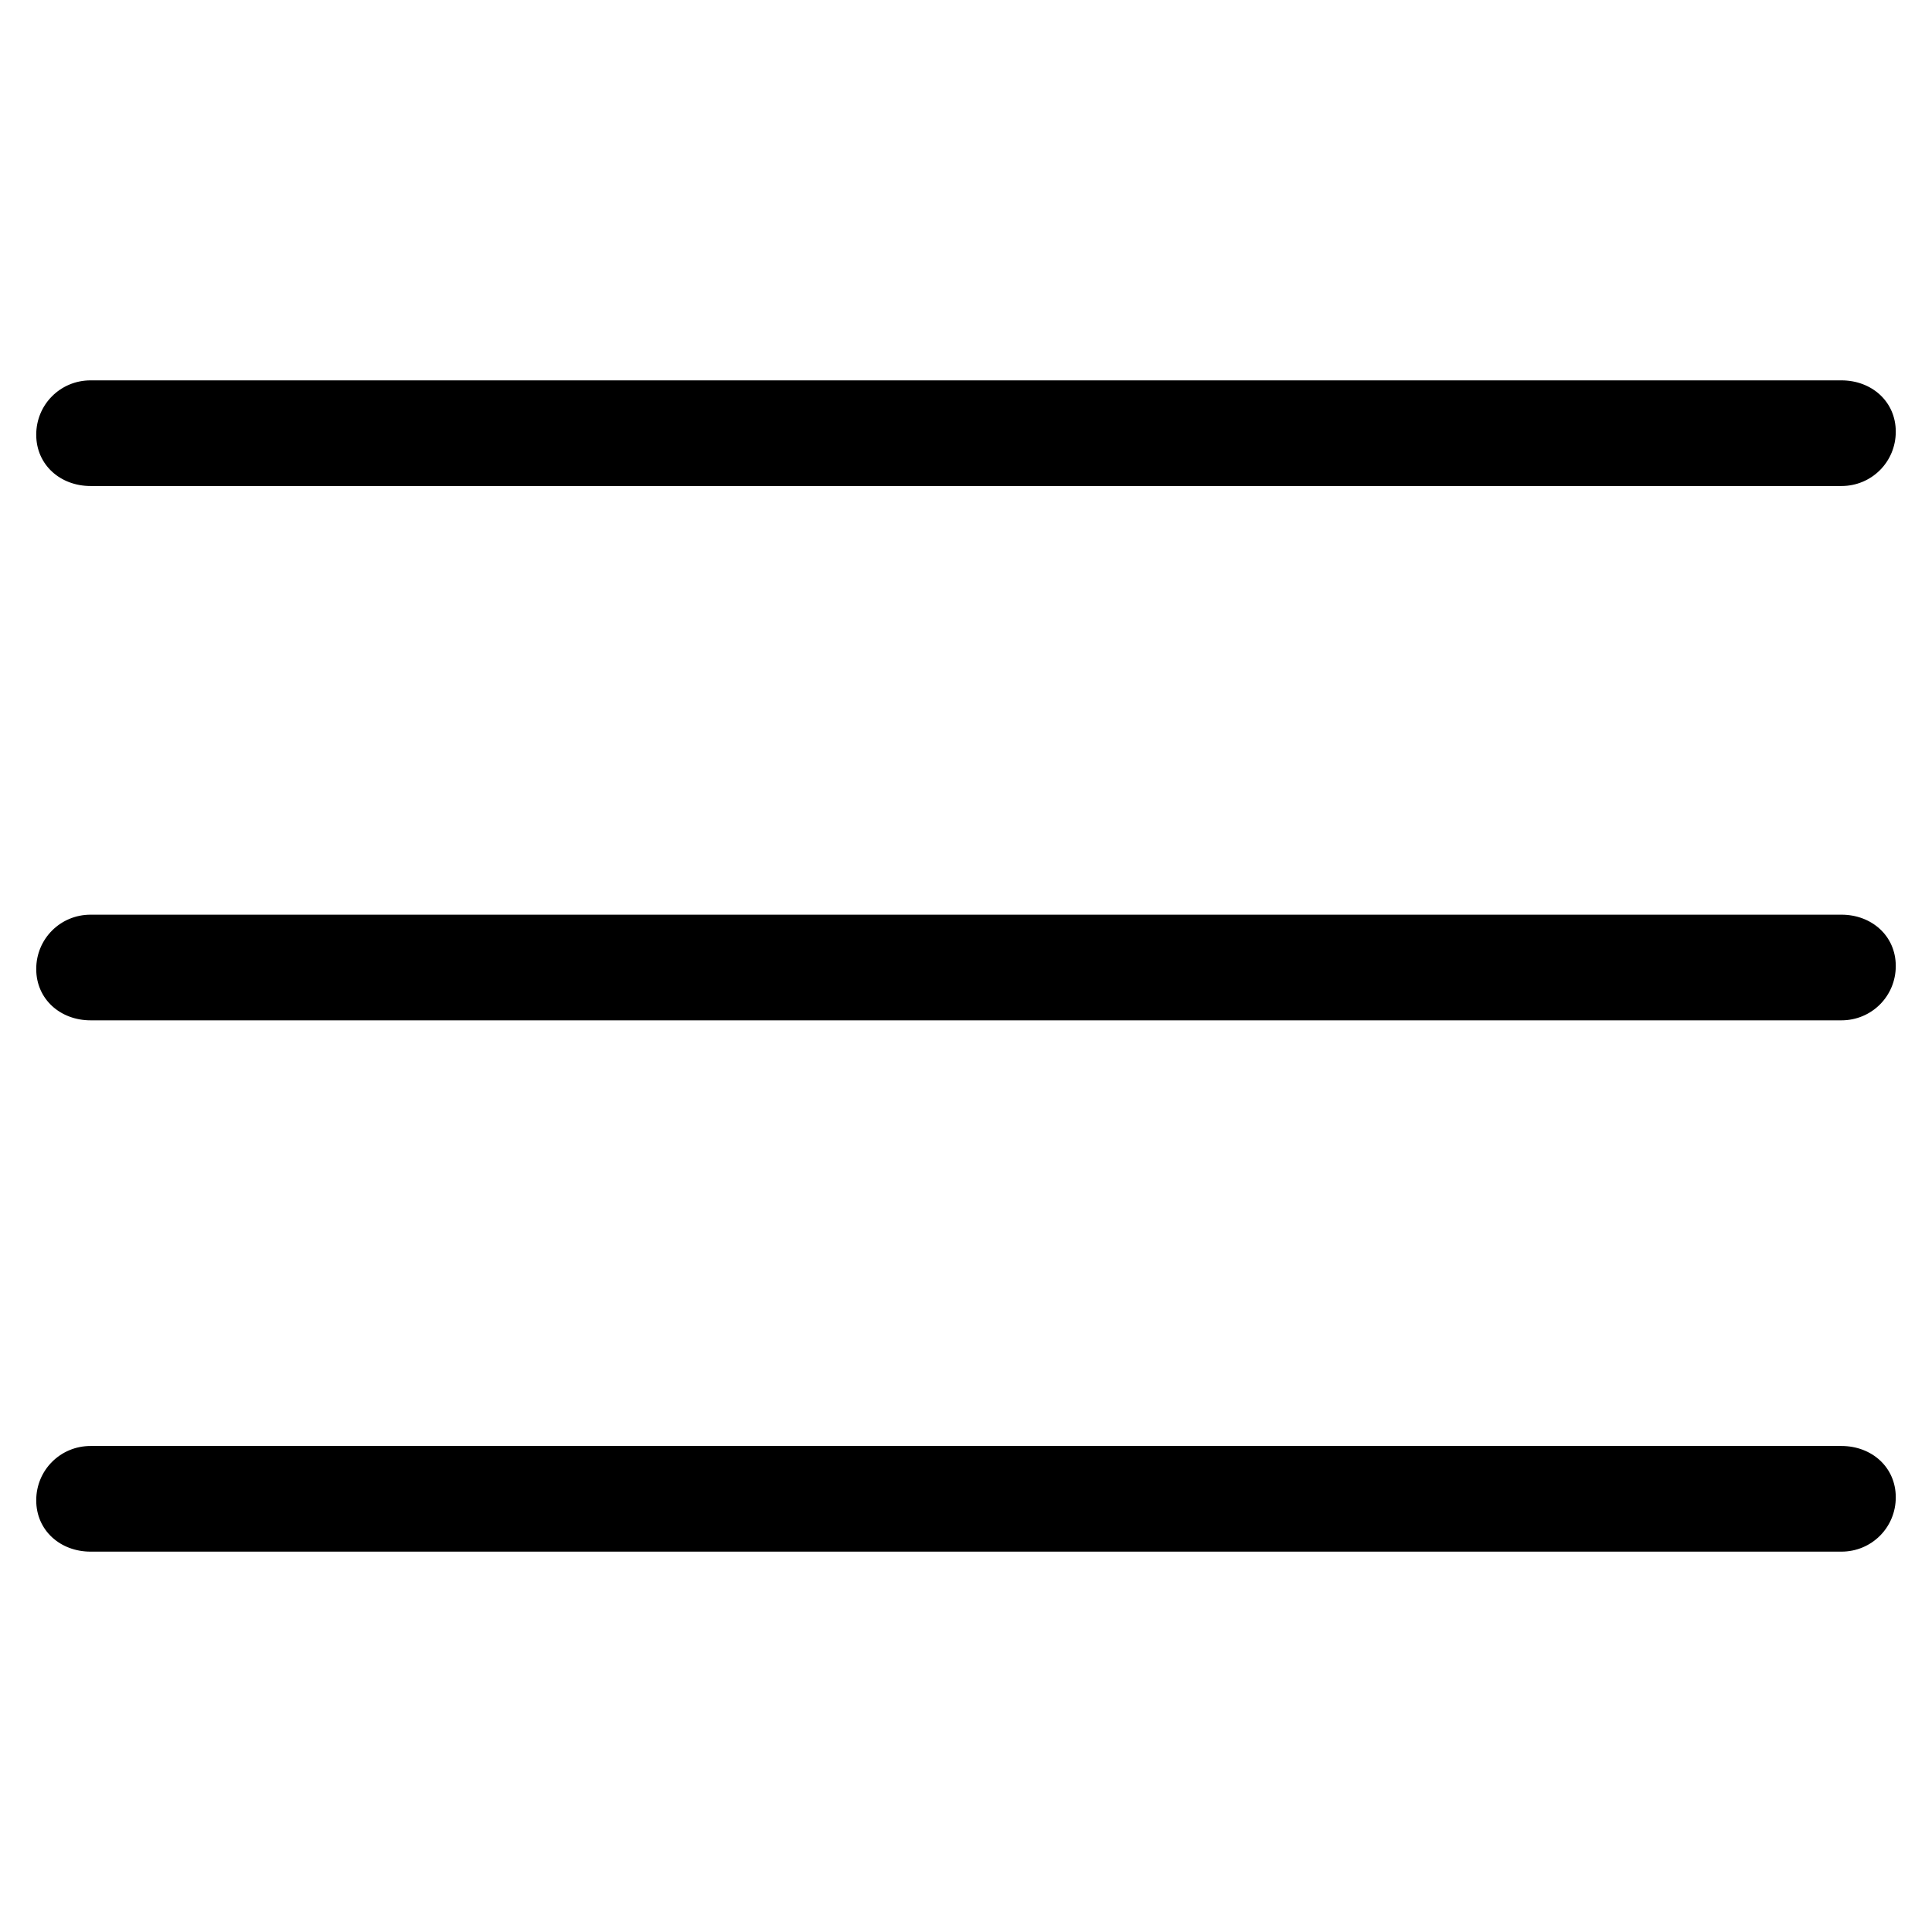
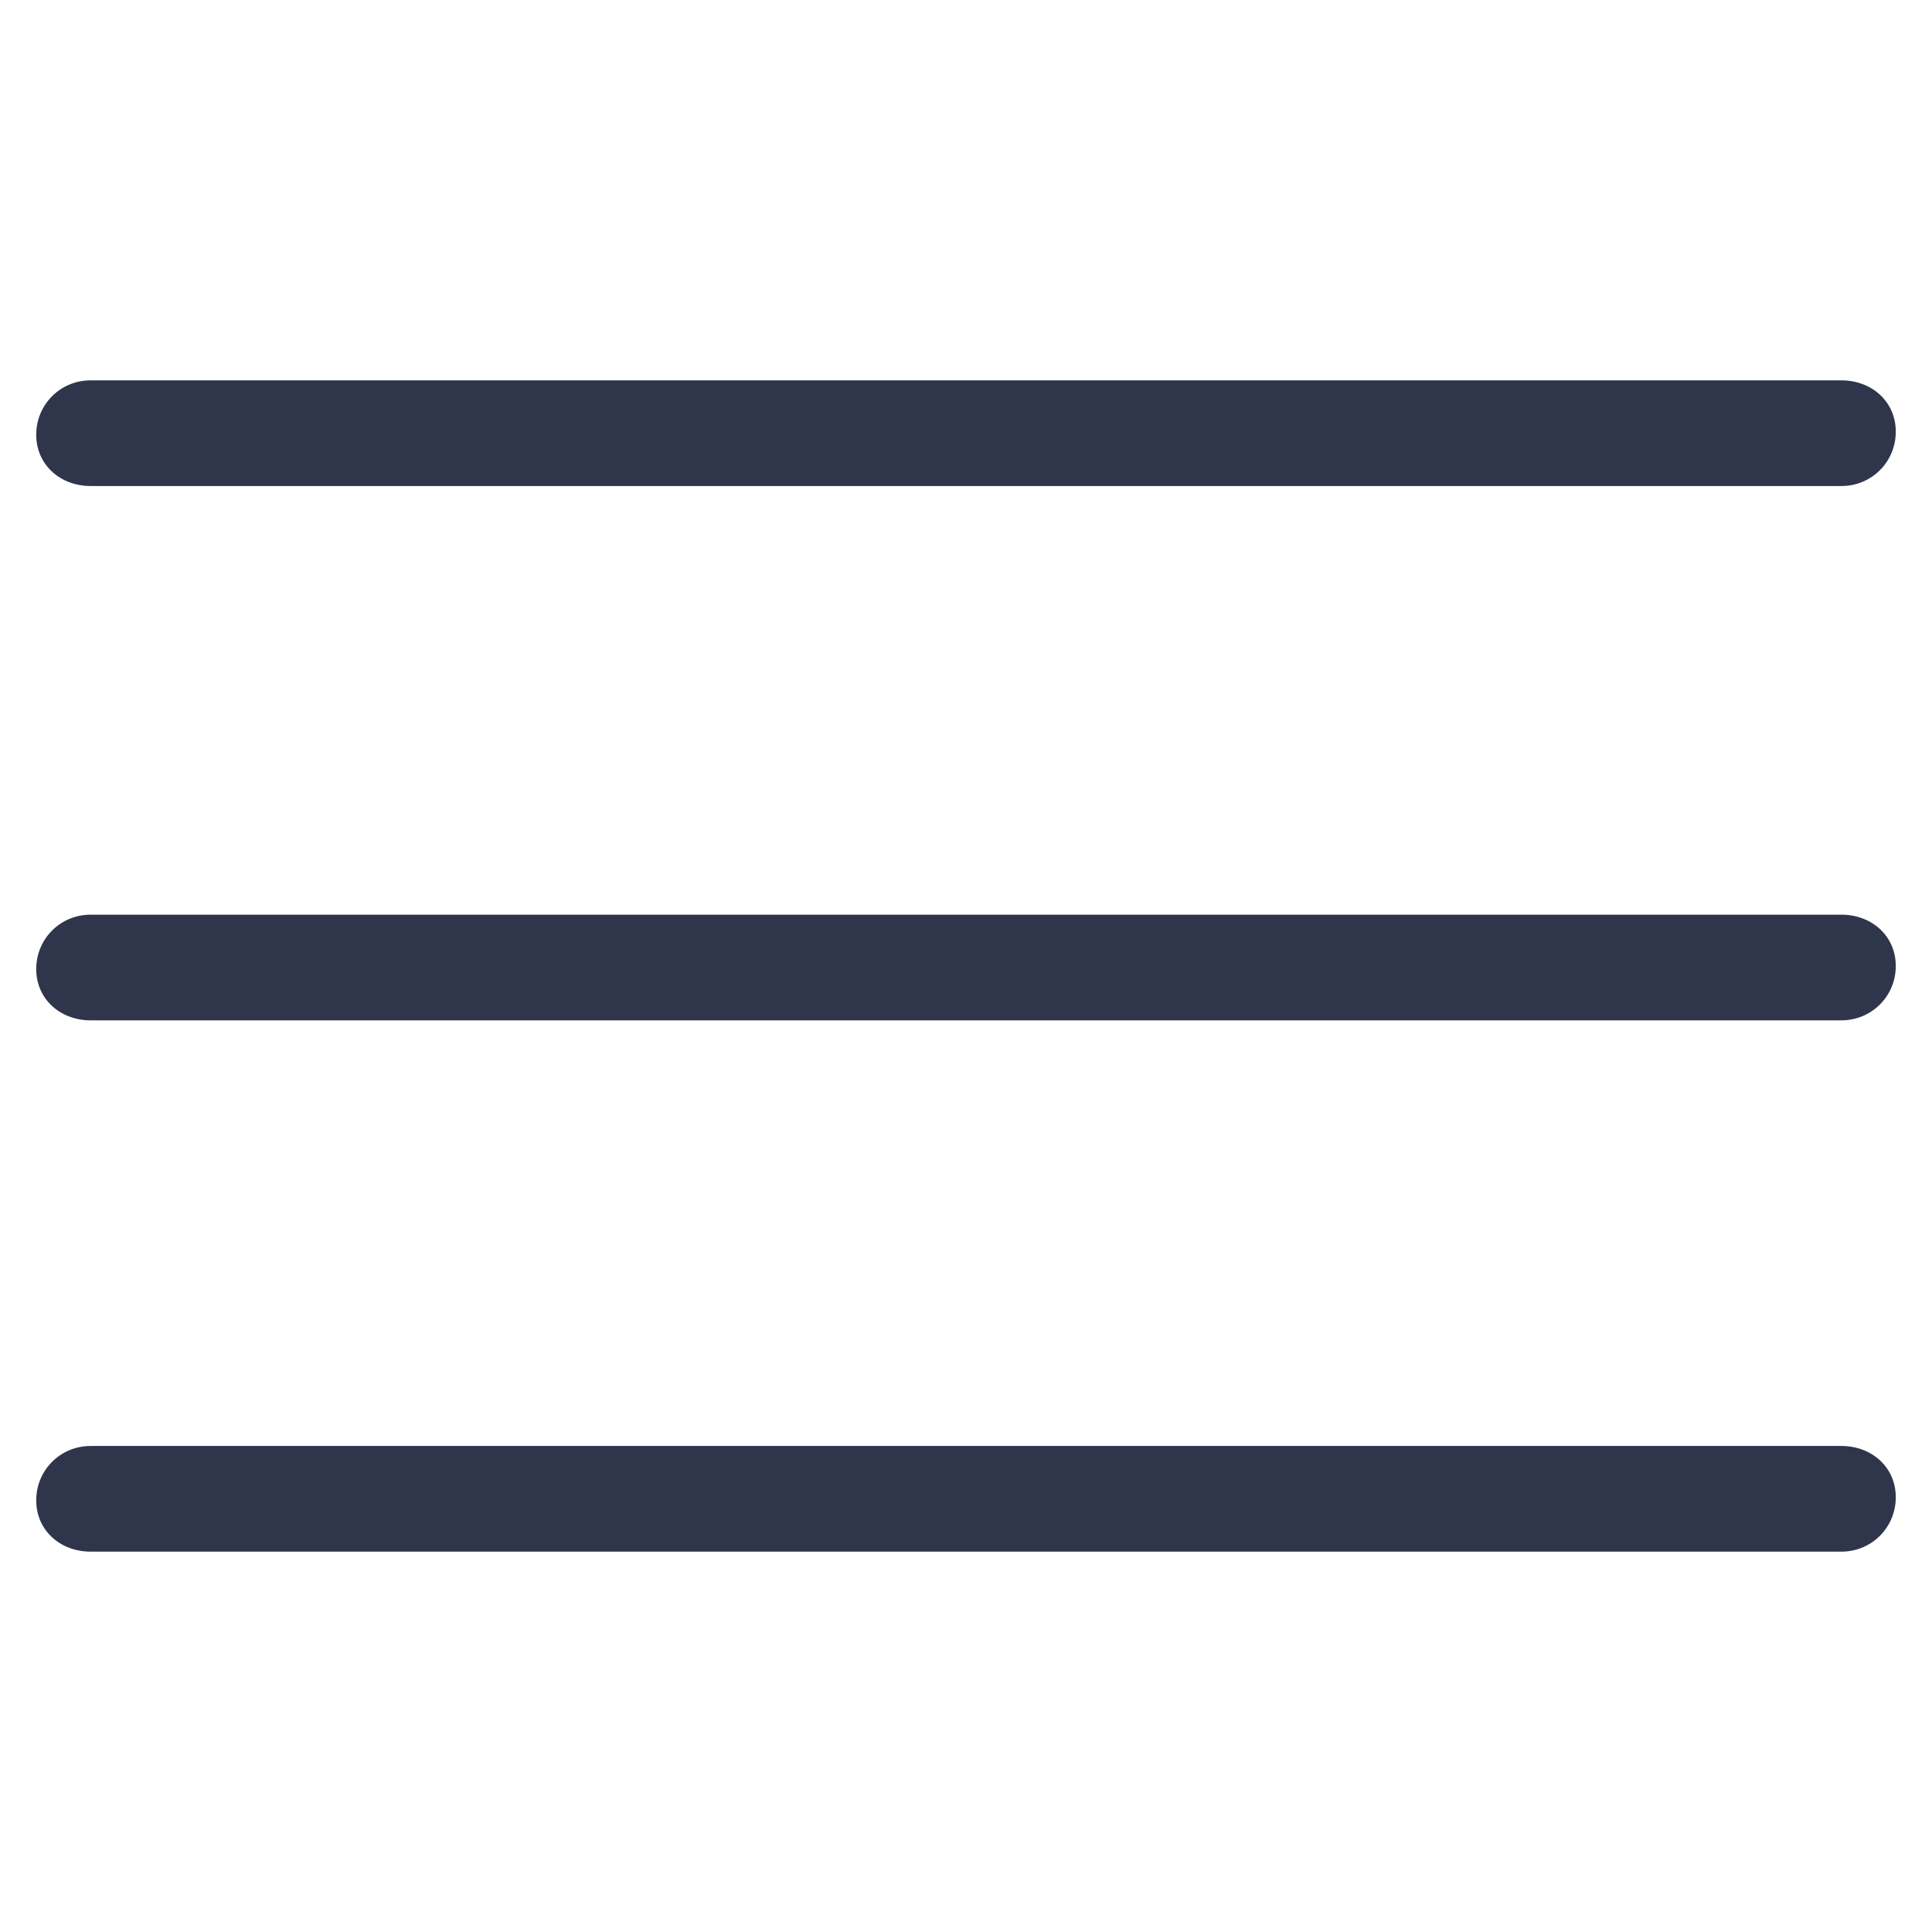
- <svg xmlns="http://www.w3.org/2000/svg" fill="#000000" width="52" height="52" version="1.1" id="lni_lni-menu" x="0px" y="0px" viewBox="0 0 64 64" style="enable-background:new 0 0 64 64;" xml:space="preserve">
+ <svg xmlns="http://www.w3.org/2000/svg" fill="#2f354b" width="52" height="52" version="1.1" id="lni_lni-menu" x="0px" y="0px" viewBox="0 0 64 64" style="enable-background:new 0 0 64 64;" xml:space="preserve">
  <g>
    <path d="M61,30.3H3c-1,0-1.8,0.8-1.8,1.8S2,33.8,3,33.8h58c1,0,1.8-0.8,1.8-1.8S62,30.3,61,30.3z" />
    <path d="M61,47.9H3c-1,0-1.8,0.8-1.8,1.8S2,51.4,3,51.4h58c1,0,1.8-0.8,1.8-1.8S62,47.9,61,47.9z" />
    <path d="M3,16.1h58c1,0,1.8-0.8,1.8-1.8S62,12.6,61,12.6H3c-1,0-1.8,0.8-1.8,1.8S2,16.1,3,16.1z" />
  </g>
</svg>
